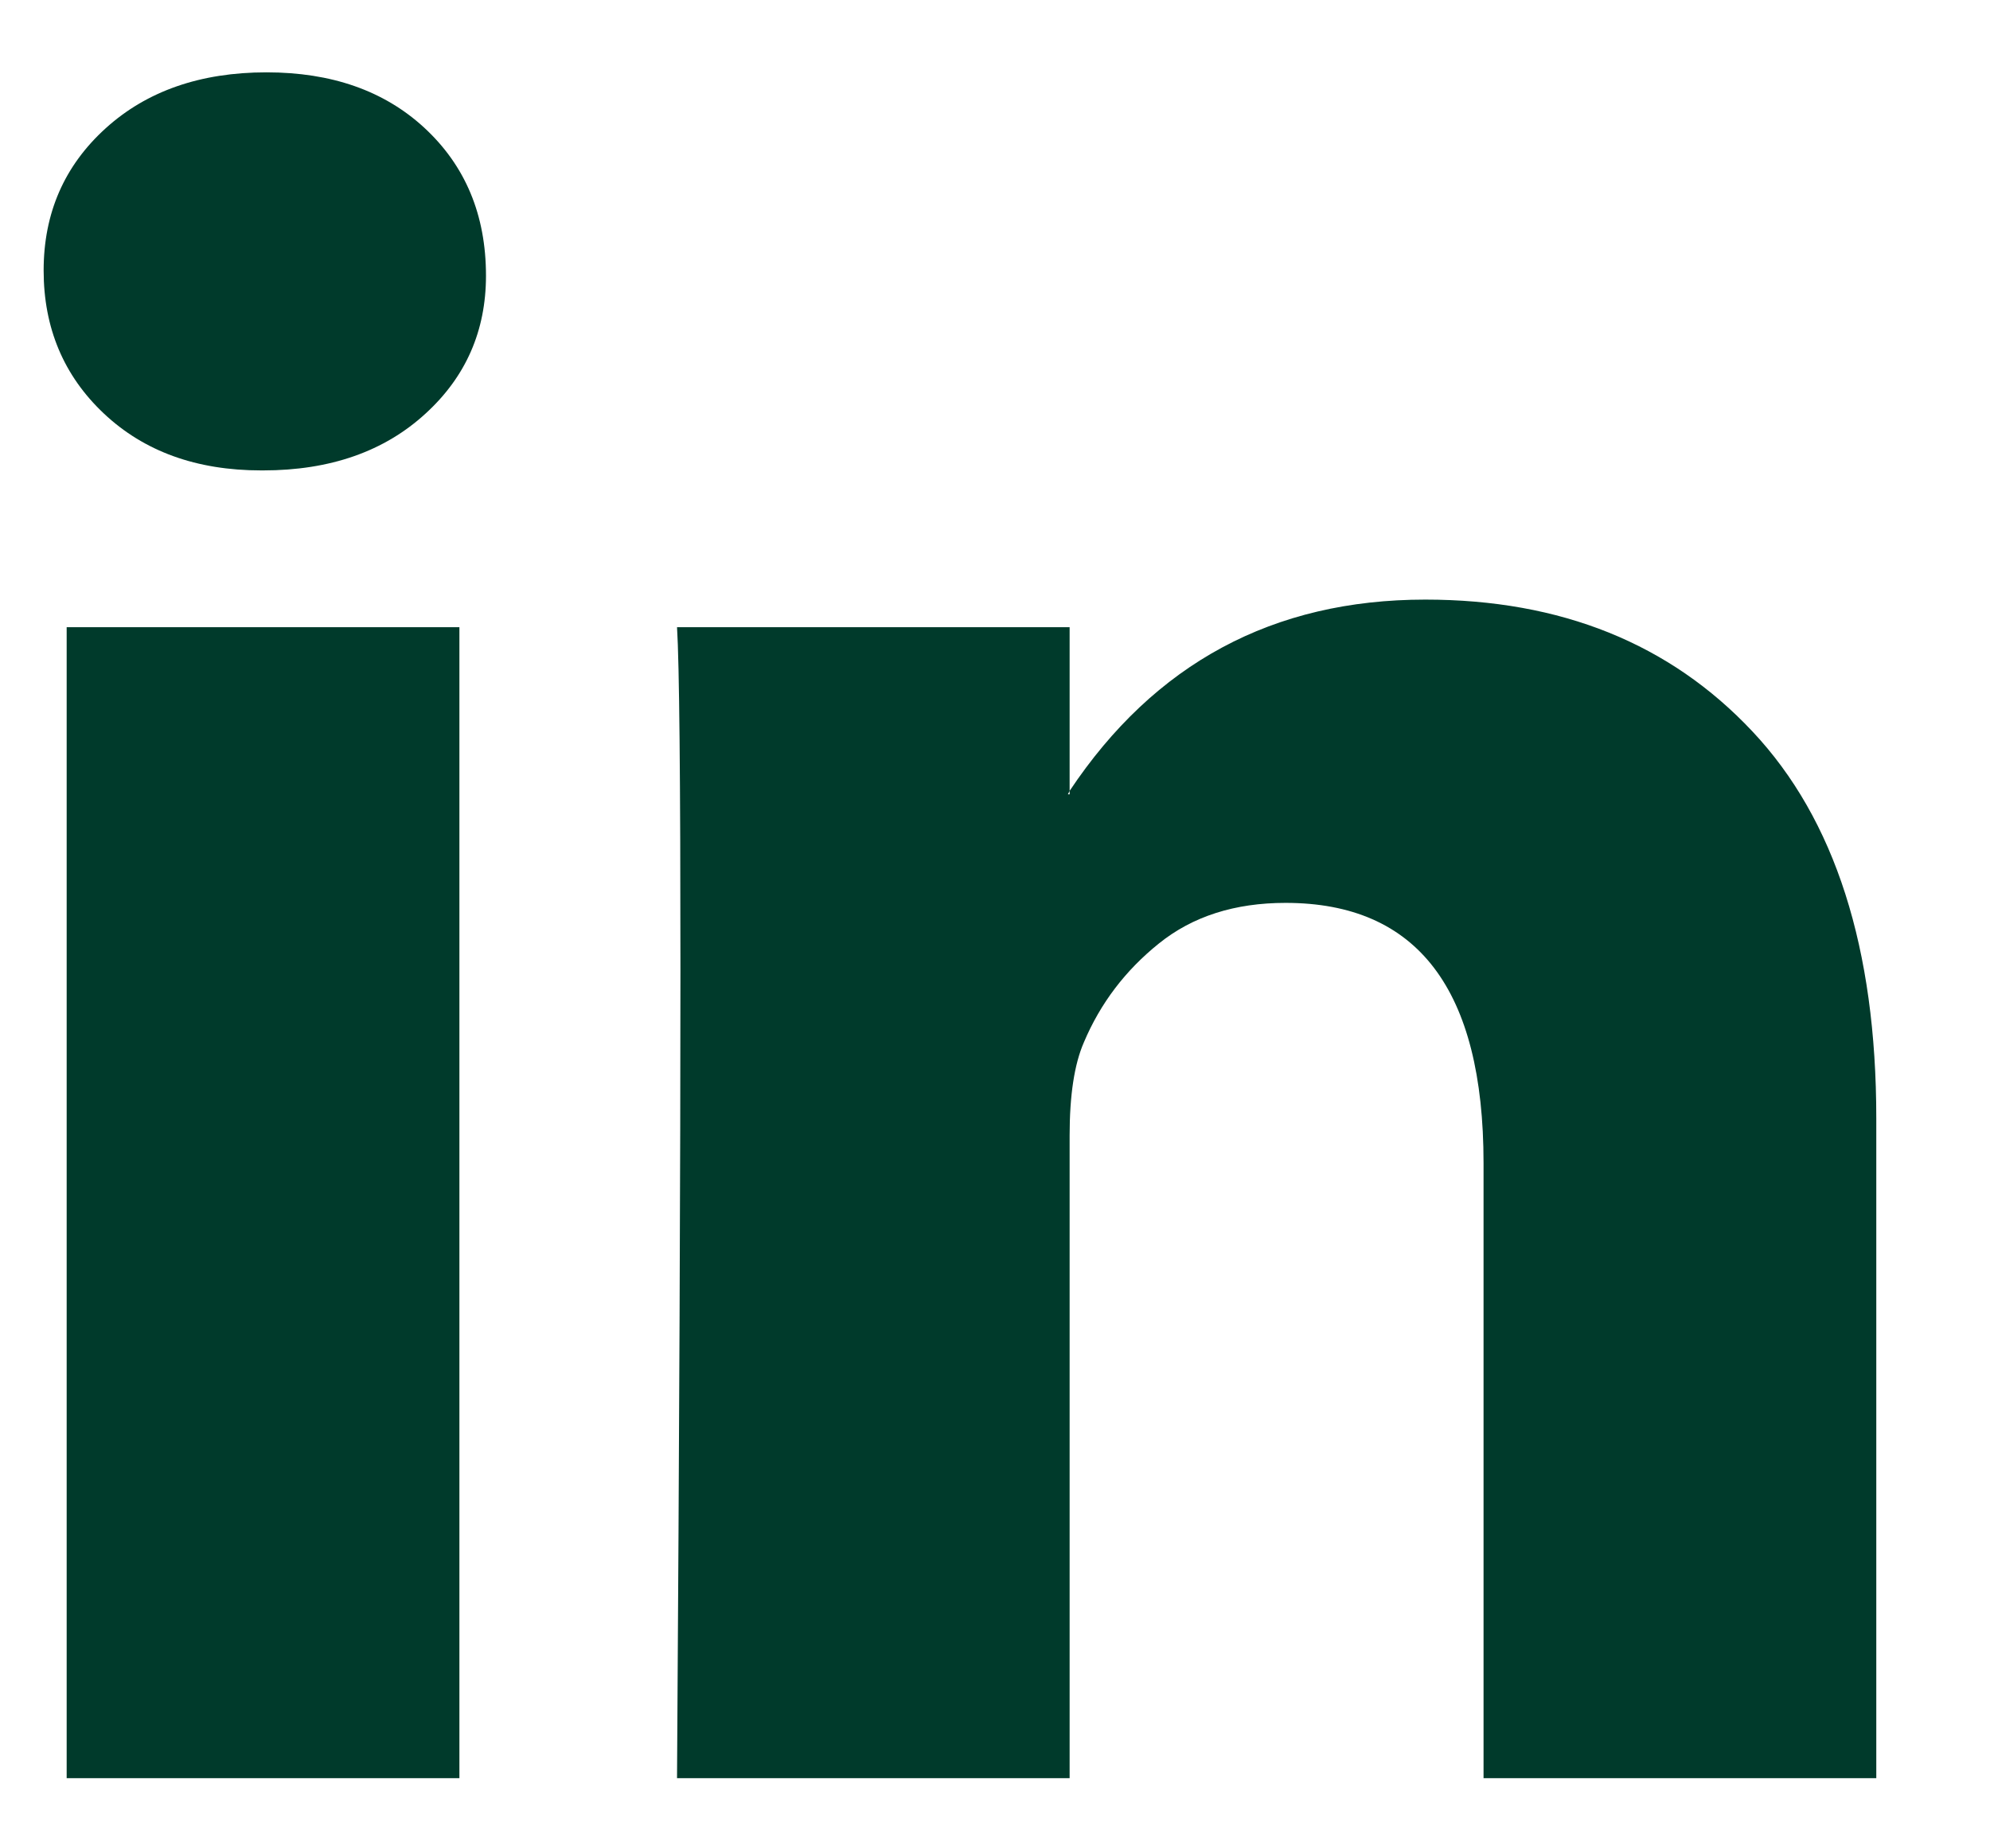
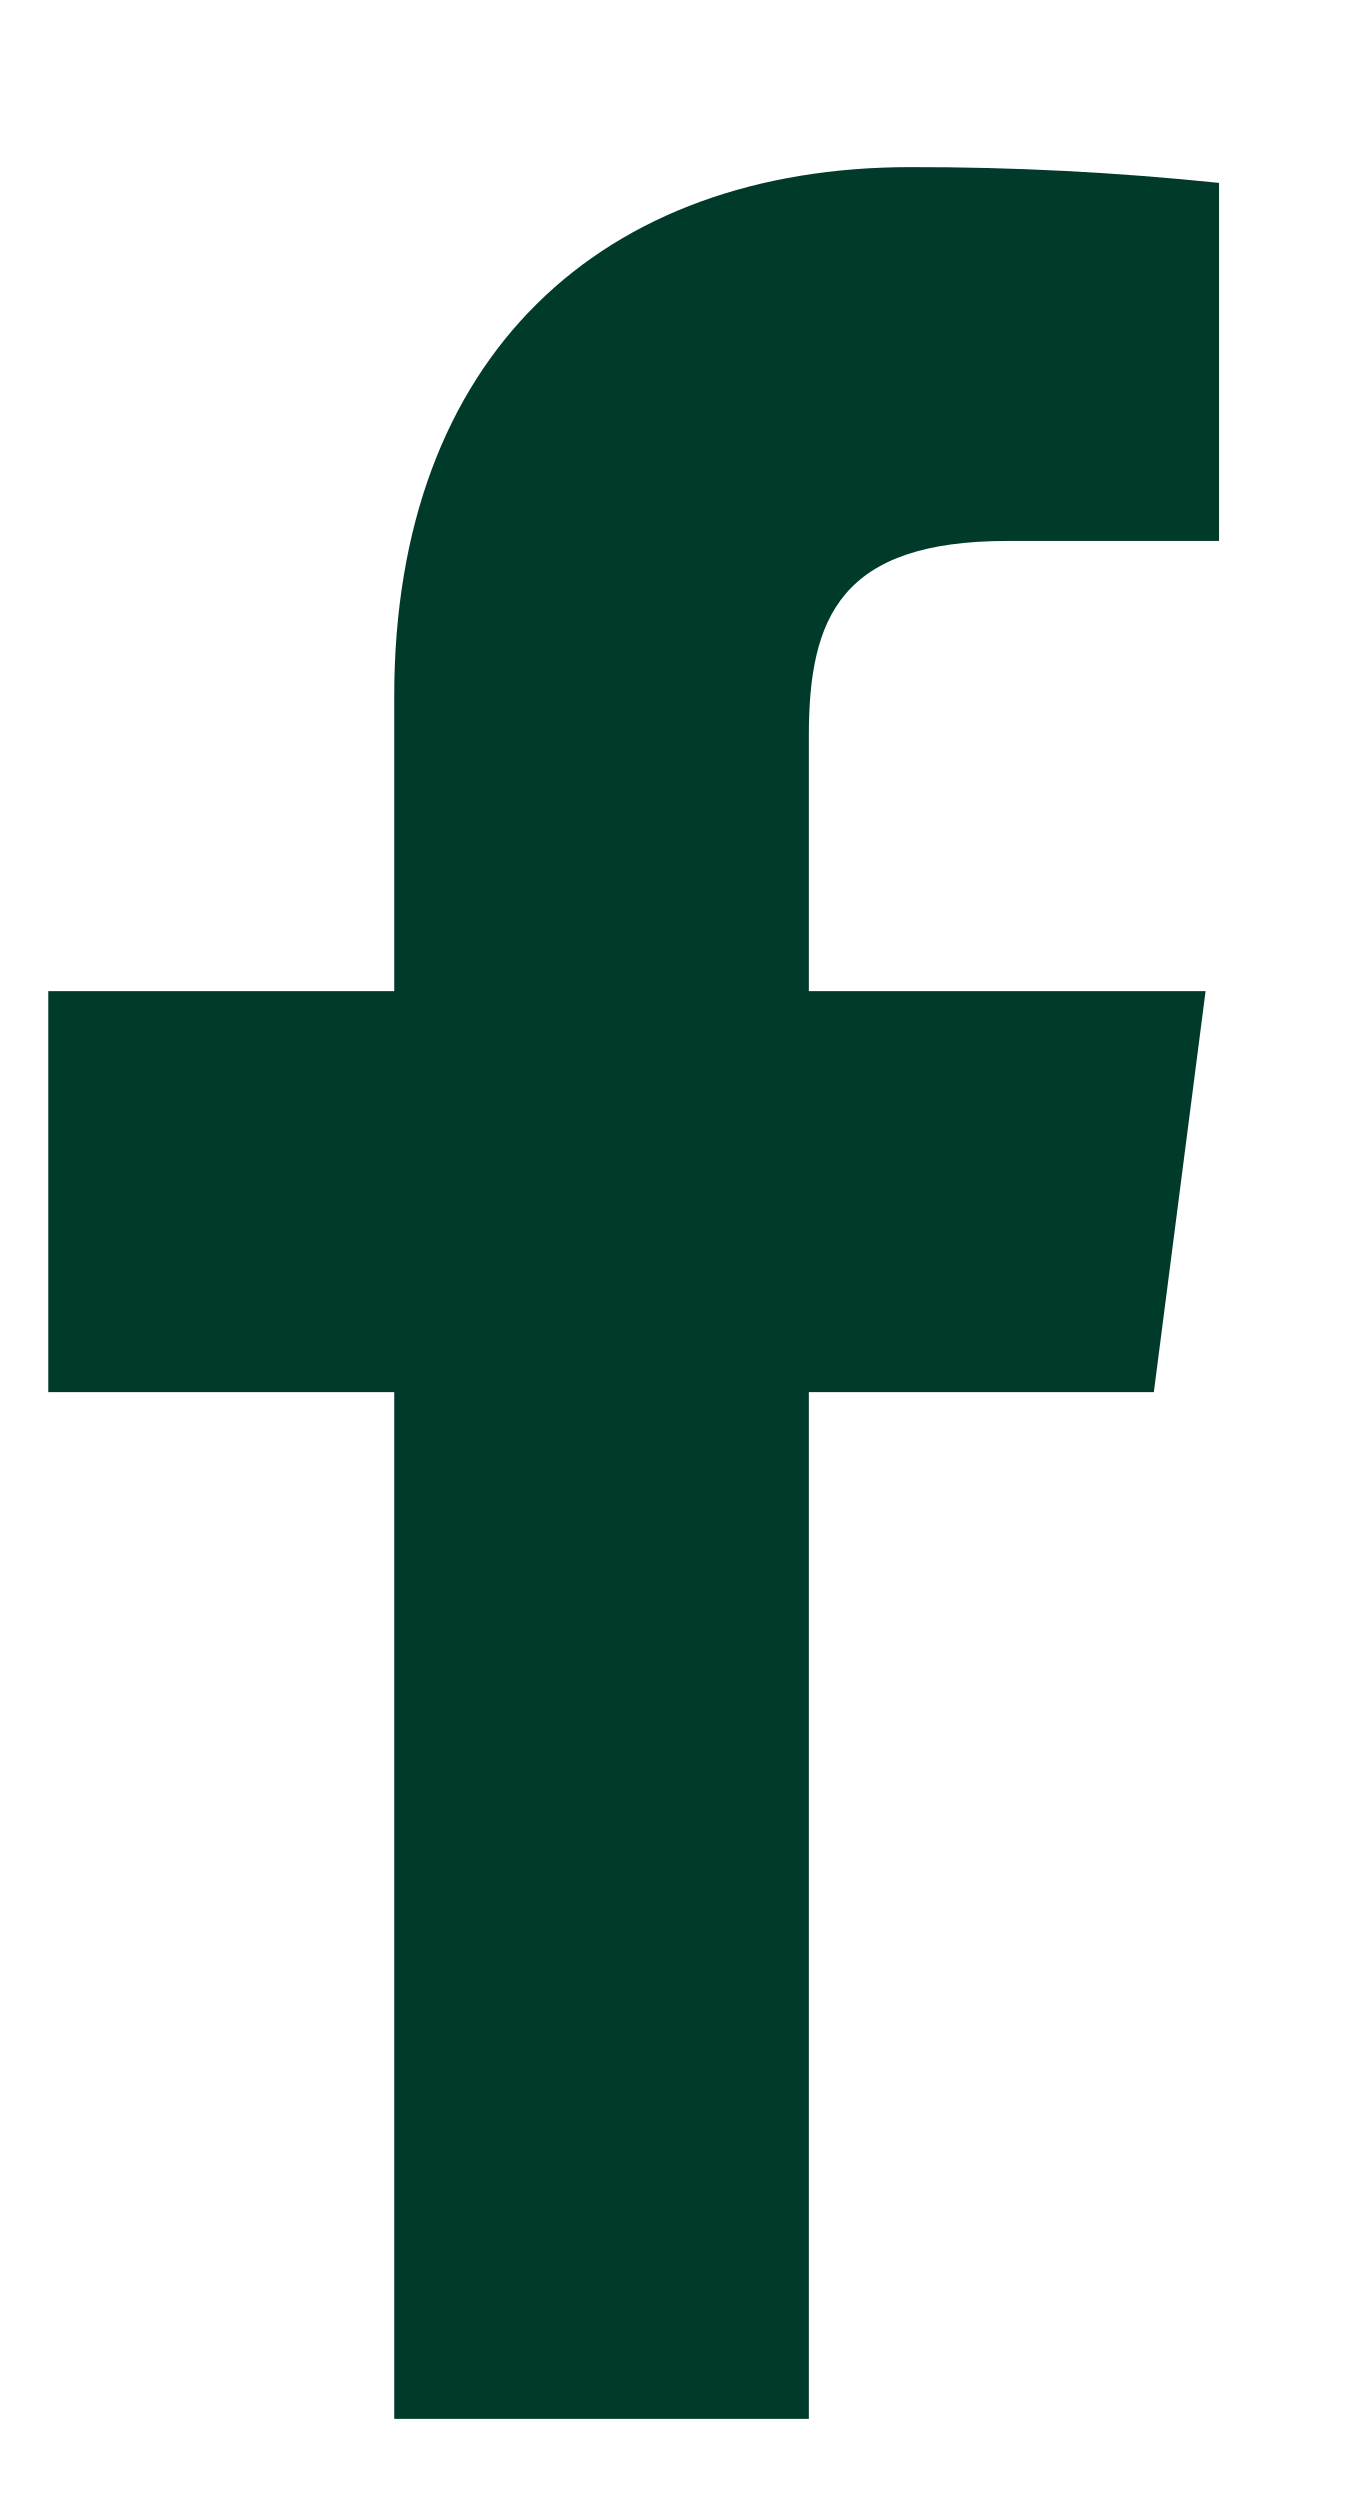
- <svg xmlns="http://www.w3.org/2000/svg" width="14" height="13" viewBox="0 0 14 13" fill="none">
-   <path d="M0.307 1.903C0.307 1.499 0.453 1.166 0.743 0.903C1.033 0.64 1.411 0.509 1.875 0.509C2.332 0.509 2.701 0.638 2.983 0.897C3.273 1.164 3.419 1.511 3.419 1.94C3.419 2.328 3.277 2.651 2.995 2.909C2.705 3.176 2.323 3.31 1.851 3.31H1.838C1.382 3.31 1.013 3.176 0.73 2.909C0.448 2.643 0.307 2.307 0.307 1.903ZM0.469 12.512V4.413H3.232V12.512H0.469ZM4.763 12.512H7.525V7.99C7.525 7.707 7.558 7.489 7.625 7.335C7.741 7.06 7.917 6.828 8.154 6.638C8.39 6.448 8.687 6.353 9.044 6.353C9.973 6.353 10.437 6.963 10.437 8.184V12.512H13.2V7.869C13.2 6.672 12.91 5.765 12.329 5.147C11.748 4.528 10.981 4.219 10.027 4.219C8.956 4.219 8.123 4.668 7.525 5.565V5.589H7.513L7.525 5.565V4.413H4.763C4.779 4.672 4.787 5.476 4.787 6.826C4.787 8.176 4.779 10.071 4.763 12.512Z" fill="#003A2B" />
+ <svg xmlns="http://www.w3.org/2000/svg" width="7" height="13" viewBox="0 0 7 13" fill="none">
+   <path d="M5.238 2.813H6.339V0.951C5.806 0.896 5.27 0.868 4.734 0.869C3.14 0.869 2.05 1.841 2.05 3.621V5.154H0.251V7.239H2.05V12.578H4.206V7.239H6L6.269 5.154H4.206V3.826C4.206 3.211 4.37 2.813 5.238 2.813Z" fill="#003A2B" />
</svg>
